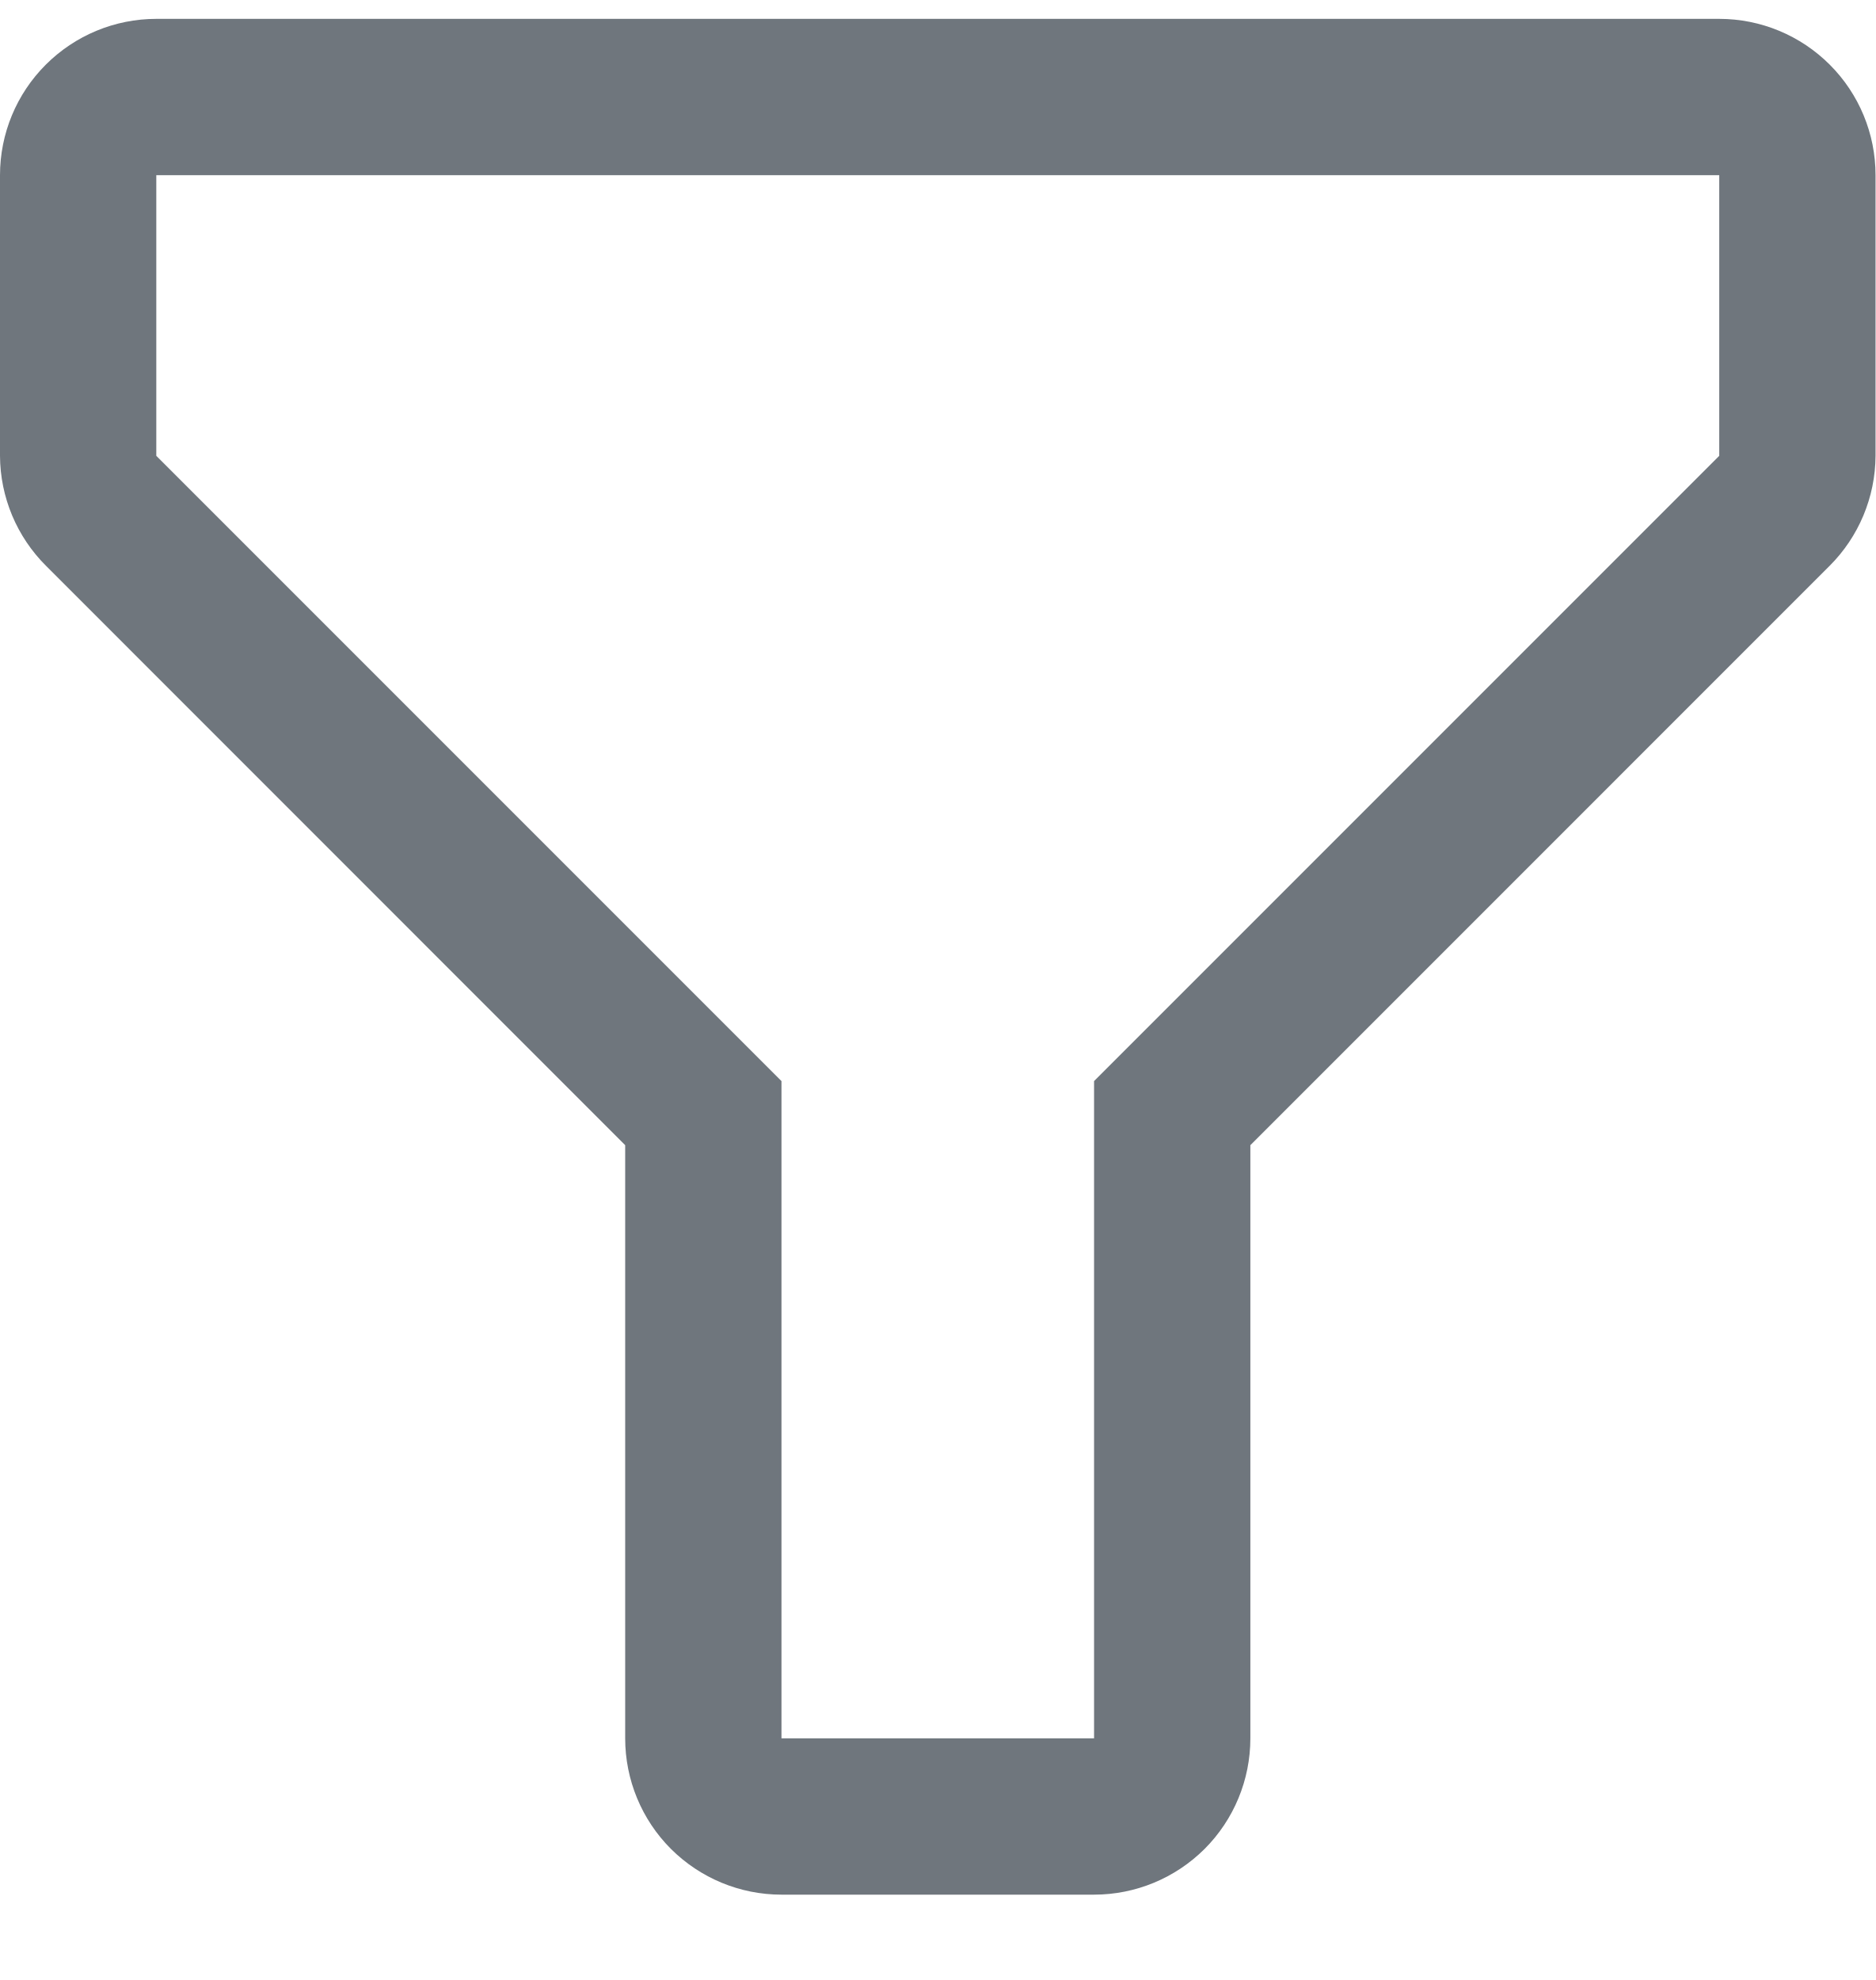
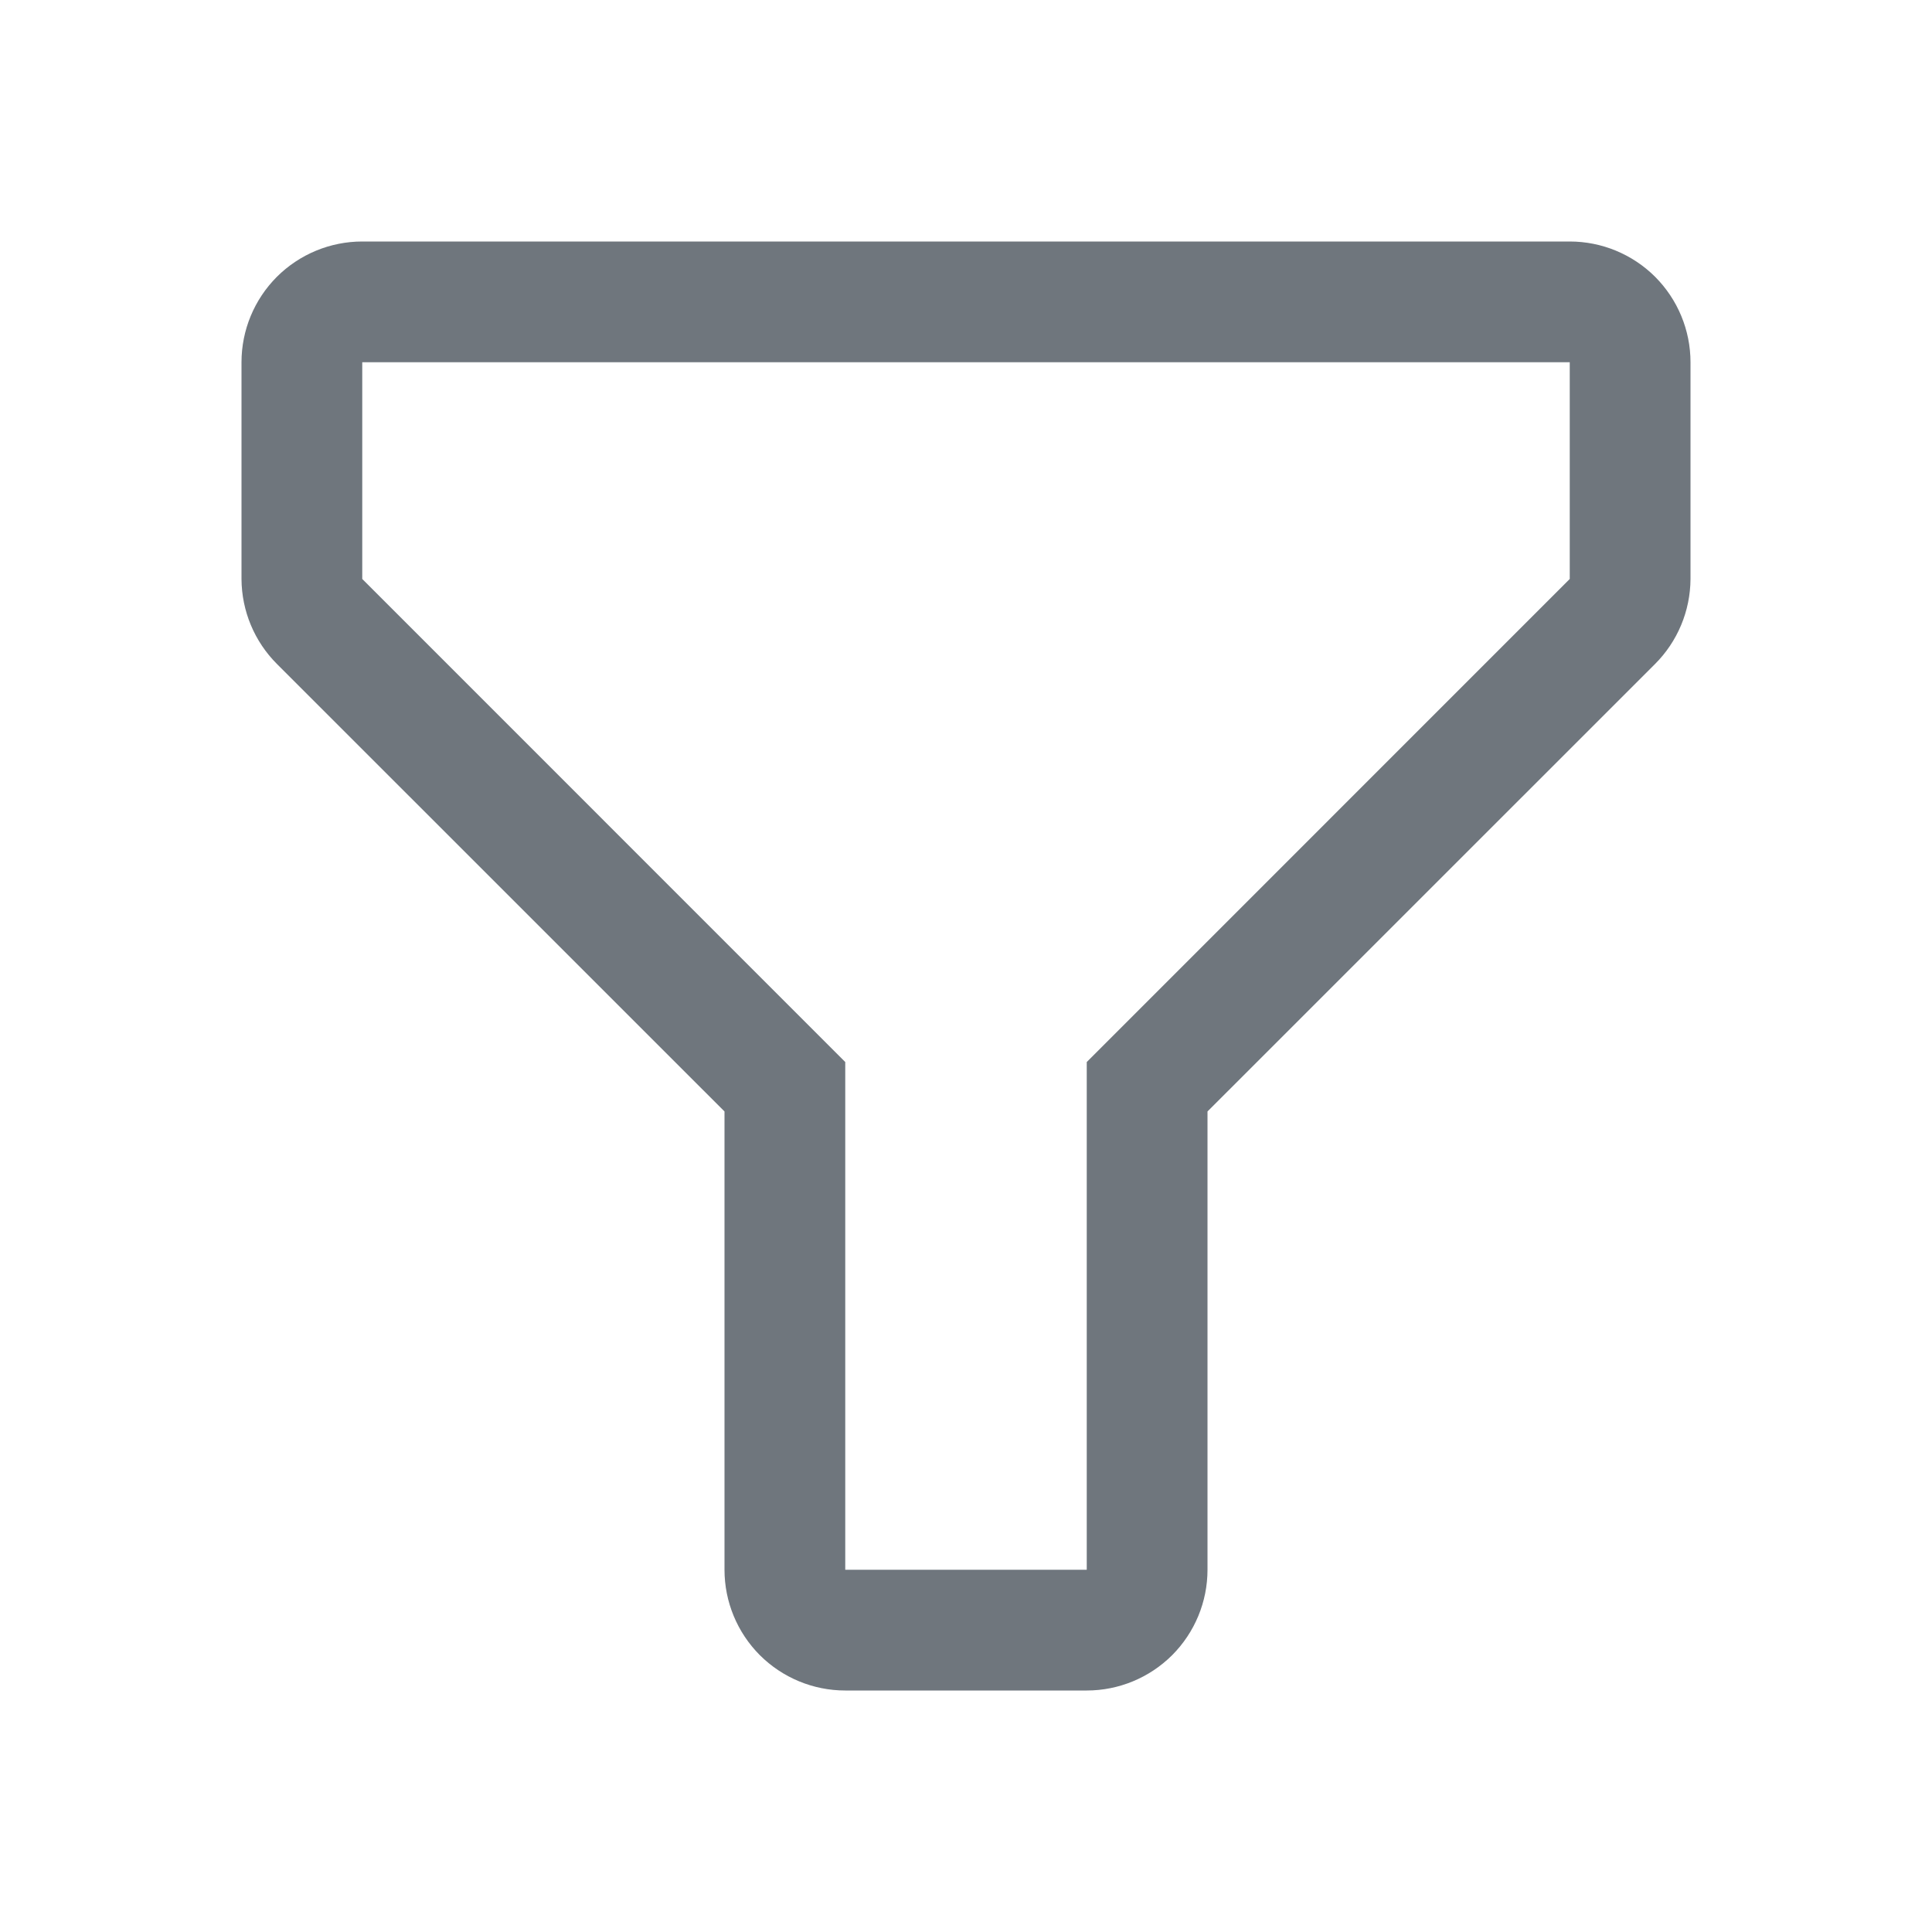
- <svg xmlns="http://www.w3.org/2000/svg" width="18" height="19" viewBox="0 0 18 19" fill="none">
-   <path d="M10.5 18.181H7.5C7.102 18.181 6.721 18.023 6.439 17.742C6.158 17.461 6 17.079 6 16.681V10.989L0.443 5.431C0.161 5.151 0.002 4.771 0 4.374V1.681C0 1.283 0.158 0.902 0.439 0.621C0.721 0.339 1.102 0.181 1.5 0.181H16.5C16.898 0.181 17.279 0.339 17.561 0.621C17.842 0.902 18 1.283 18 1.681V4.374C17.998 4.771 17.839 5.151 17.558 5.431L12 10.989V16.681C12 17.079 11.842 17.461 11.561 17.742C11.279 18.023 10.898 18.181 10.5 18.181ZM1.5 1.681V4.374L7.5 10.374V16.681H10.5V10.374L16.5 4.374V1.681H1.5Z" fill="#6F767D" />
+ <svg xmlns="http://www.w3.org/2000/svg" width="24" height="24" viewBox="0 0 24 24" fill="none">
+   <path d="M13.5 21H10.5C10.102 21 9.721 20.842 9.439 20.561C9.158 20.279 9 19.898 9 19.5V13.807L3.442 8.25C3.161 7.97 3.002 7.59 3 7.192V4.5C3 4.102 3.158 3.721 3.439 3.439C3.721 3.158 4.102 3 4.5 3H19.5C19.898 3 20.279 3.158 20.561 3.439C20.842 3.721 21 4.102 21 4.5V7.192C20.998 7.59 20.839 7.97 20.558 8.25L15 13.807V19.5C15 19.898 14.842 20.279 14.561 20.561C14.279 20.842 13.898 21 13.5 21ZM4.5 4.5V7.192L10.5 13.193V19.5H13.5V13.193L19.5 7.192V4.5H4.5Z" fill="#6F767D" />
</svg>
